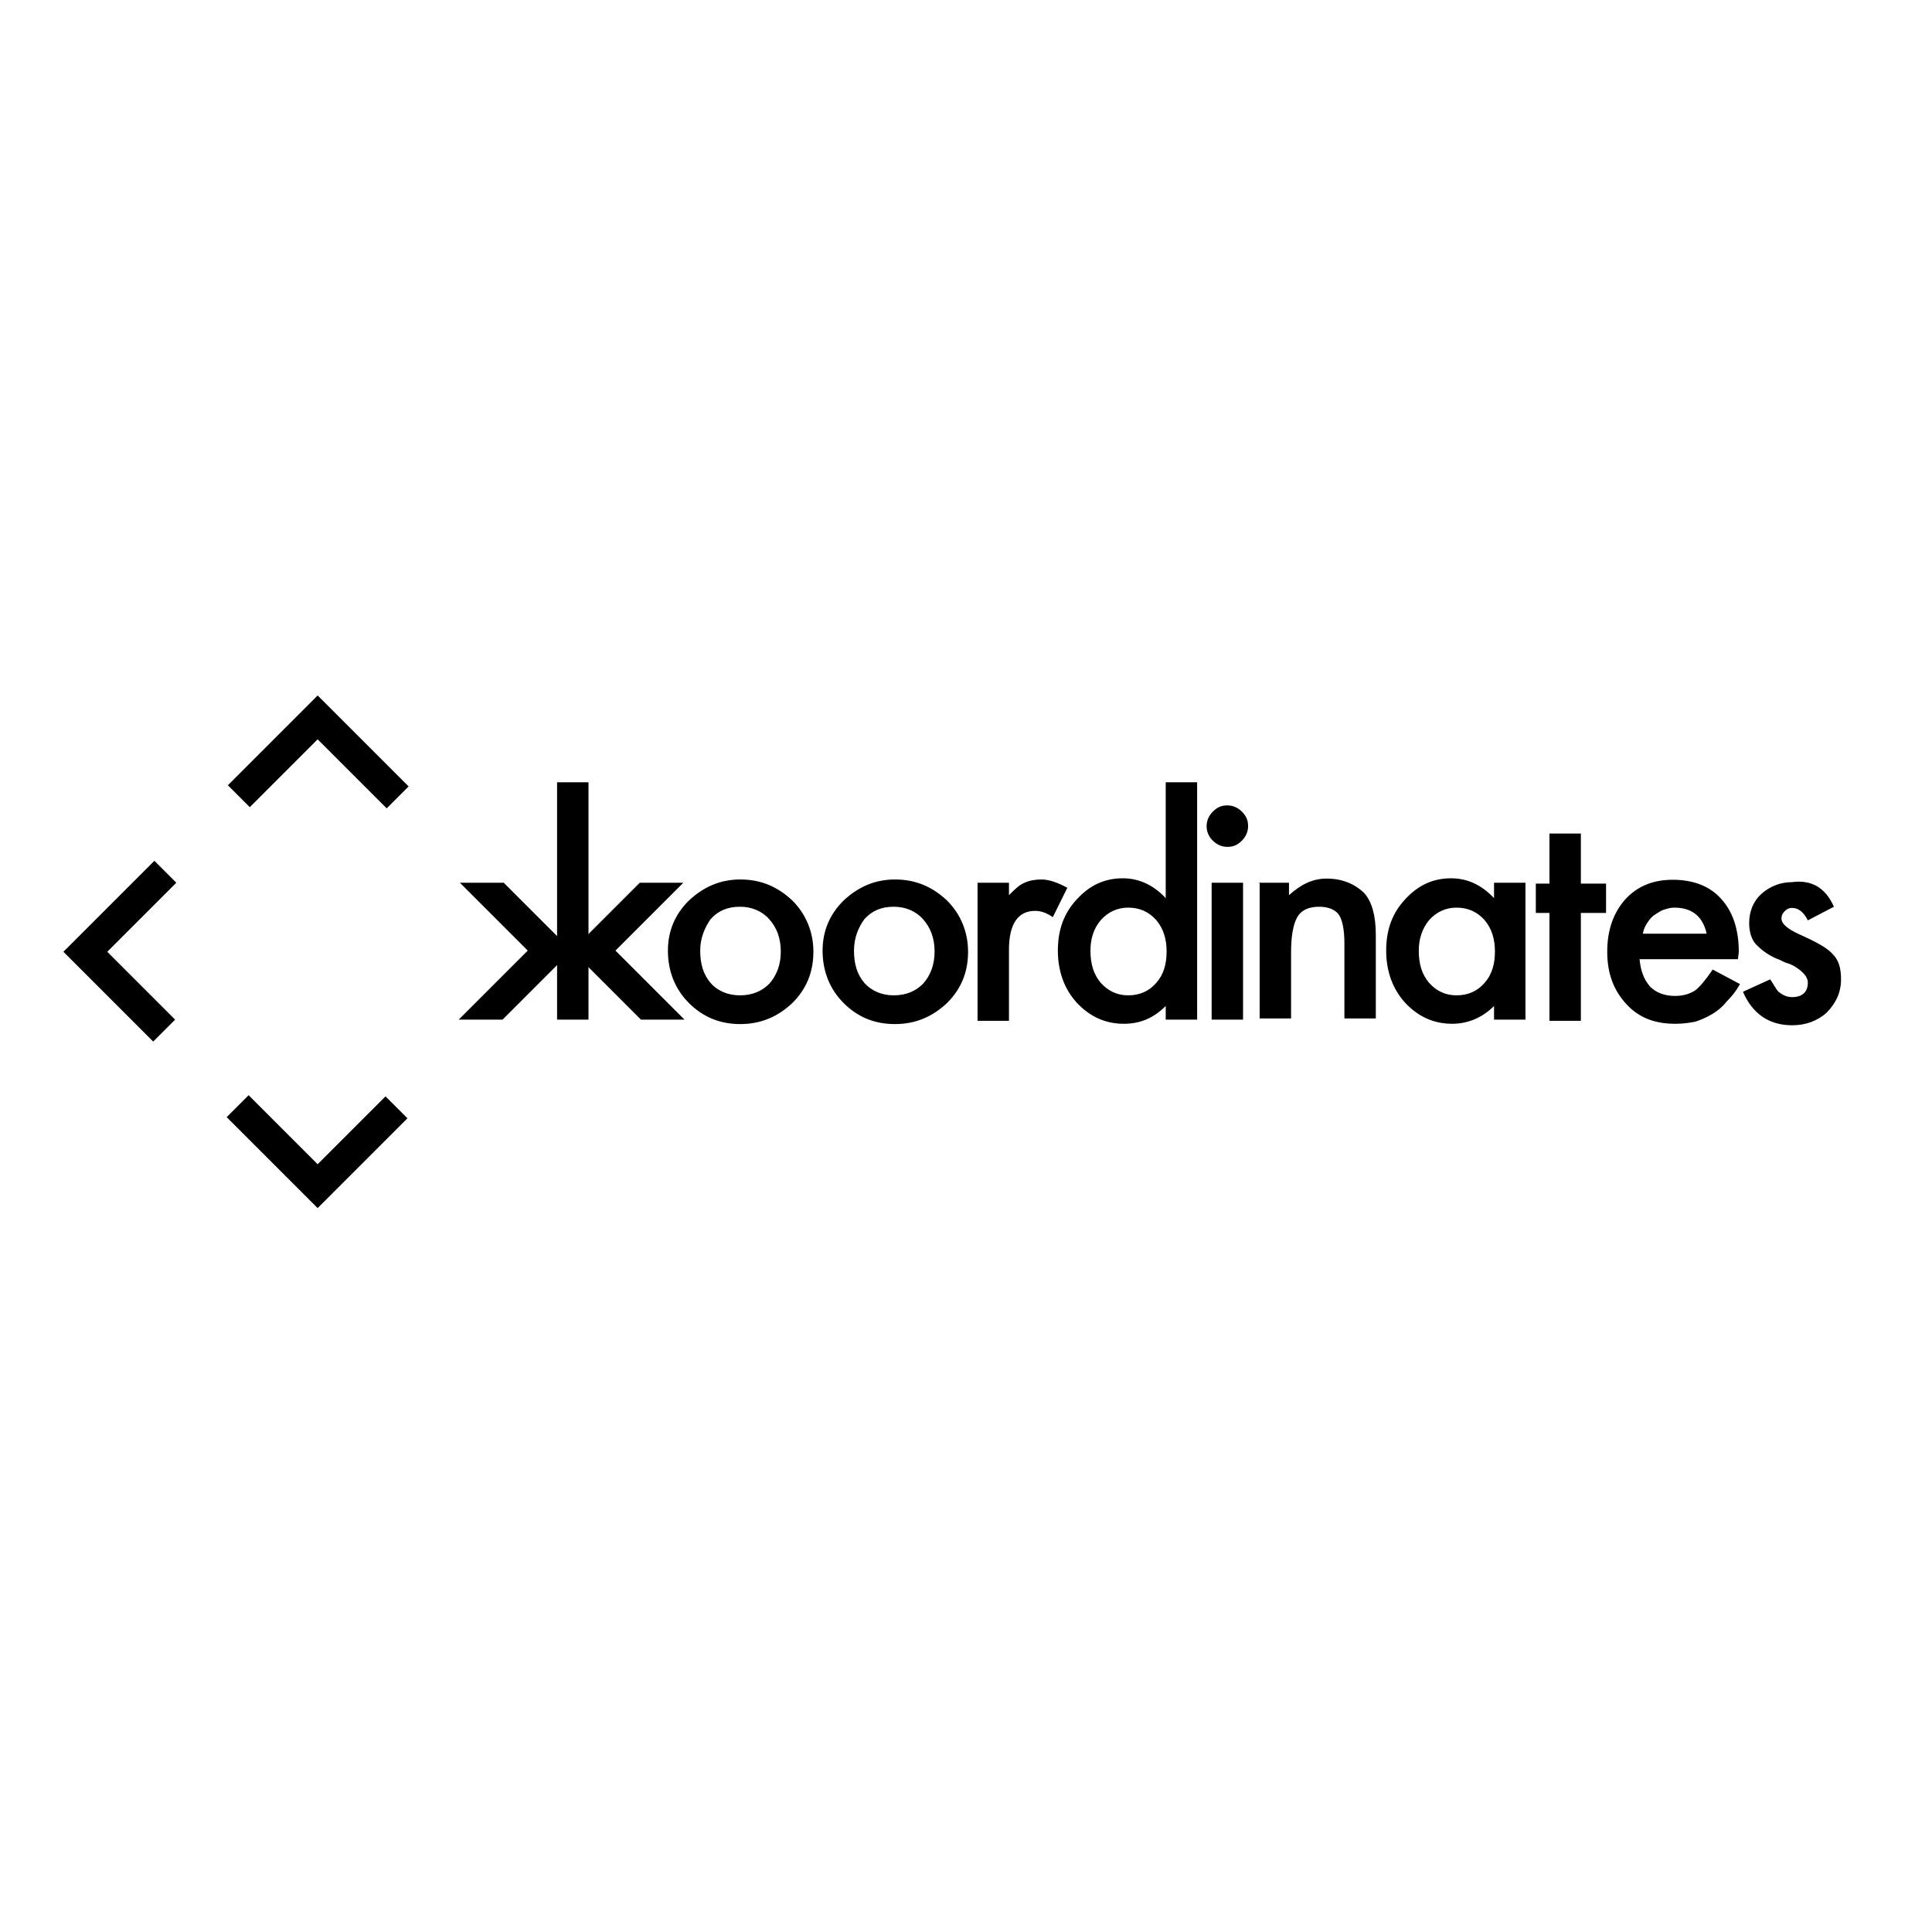
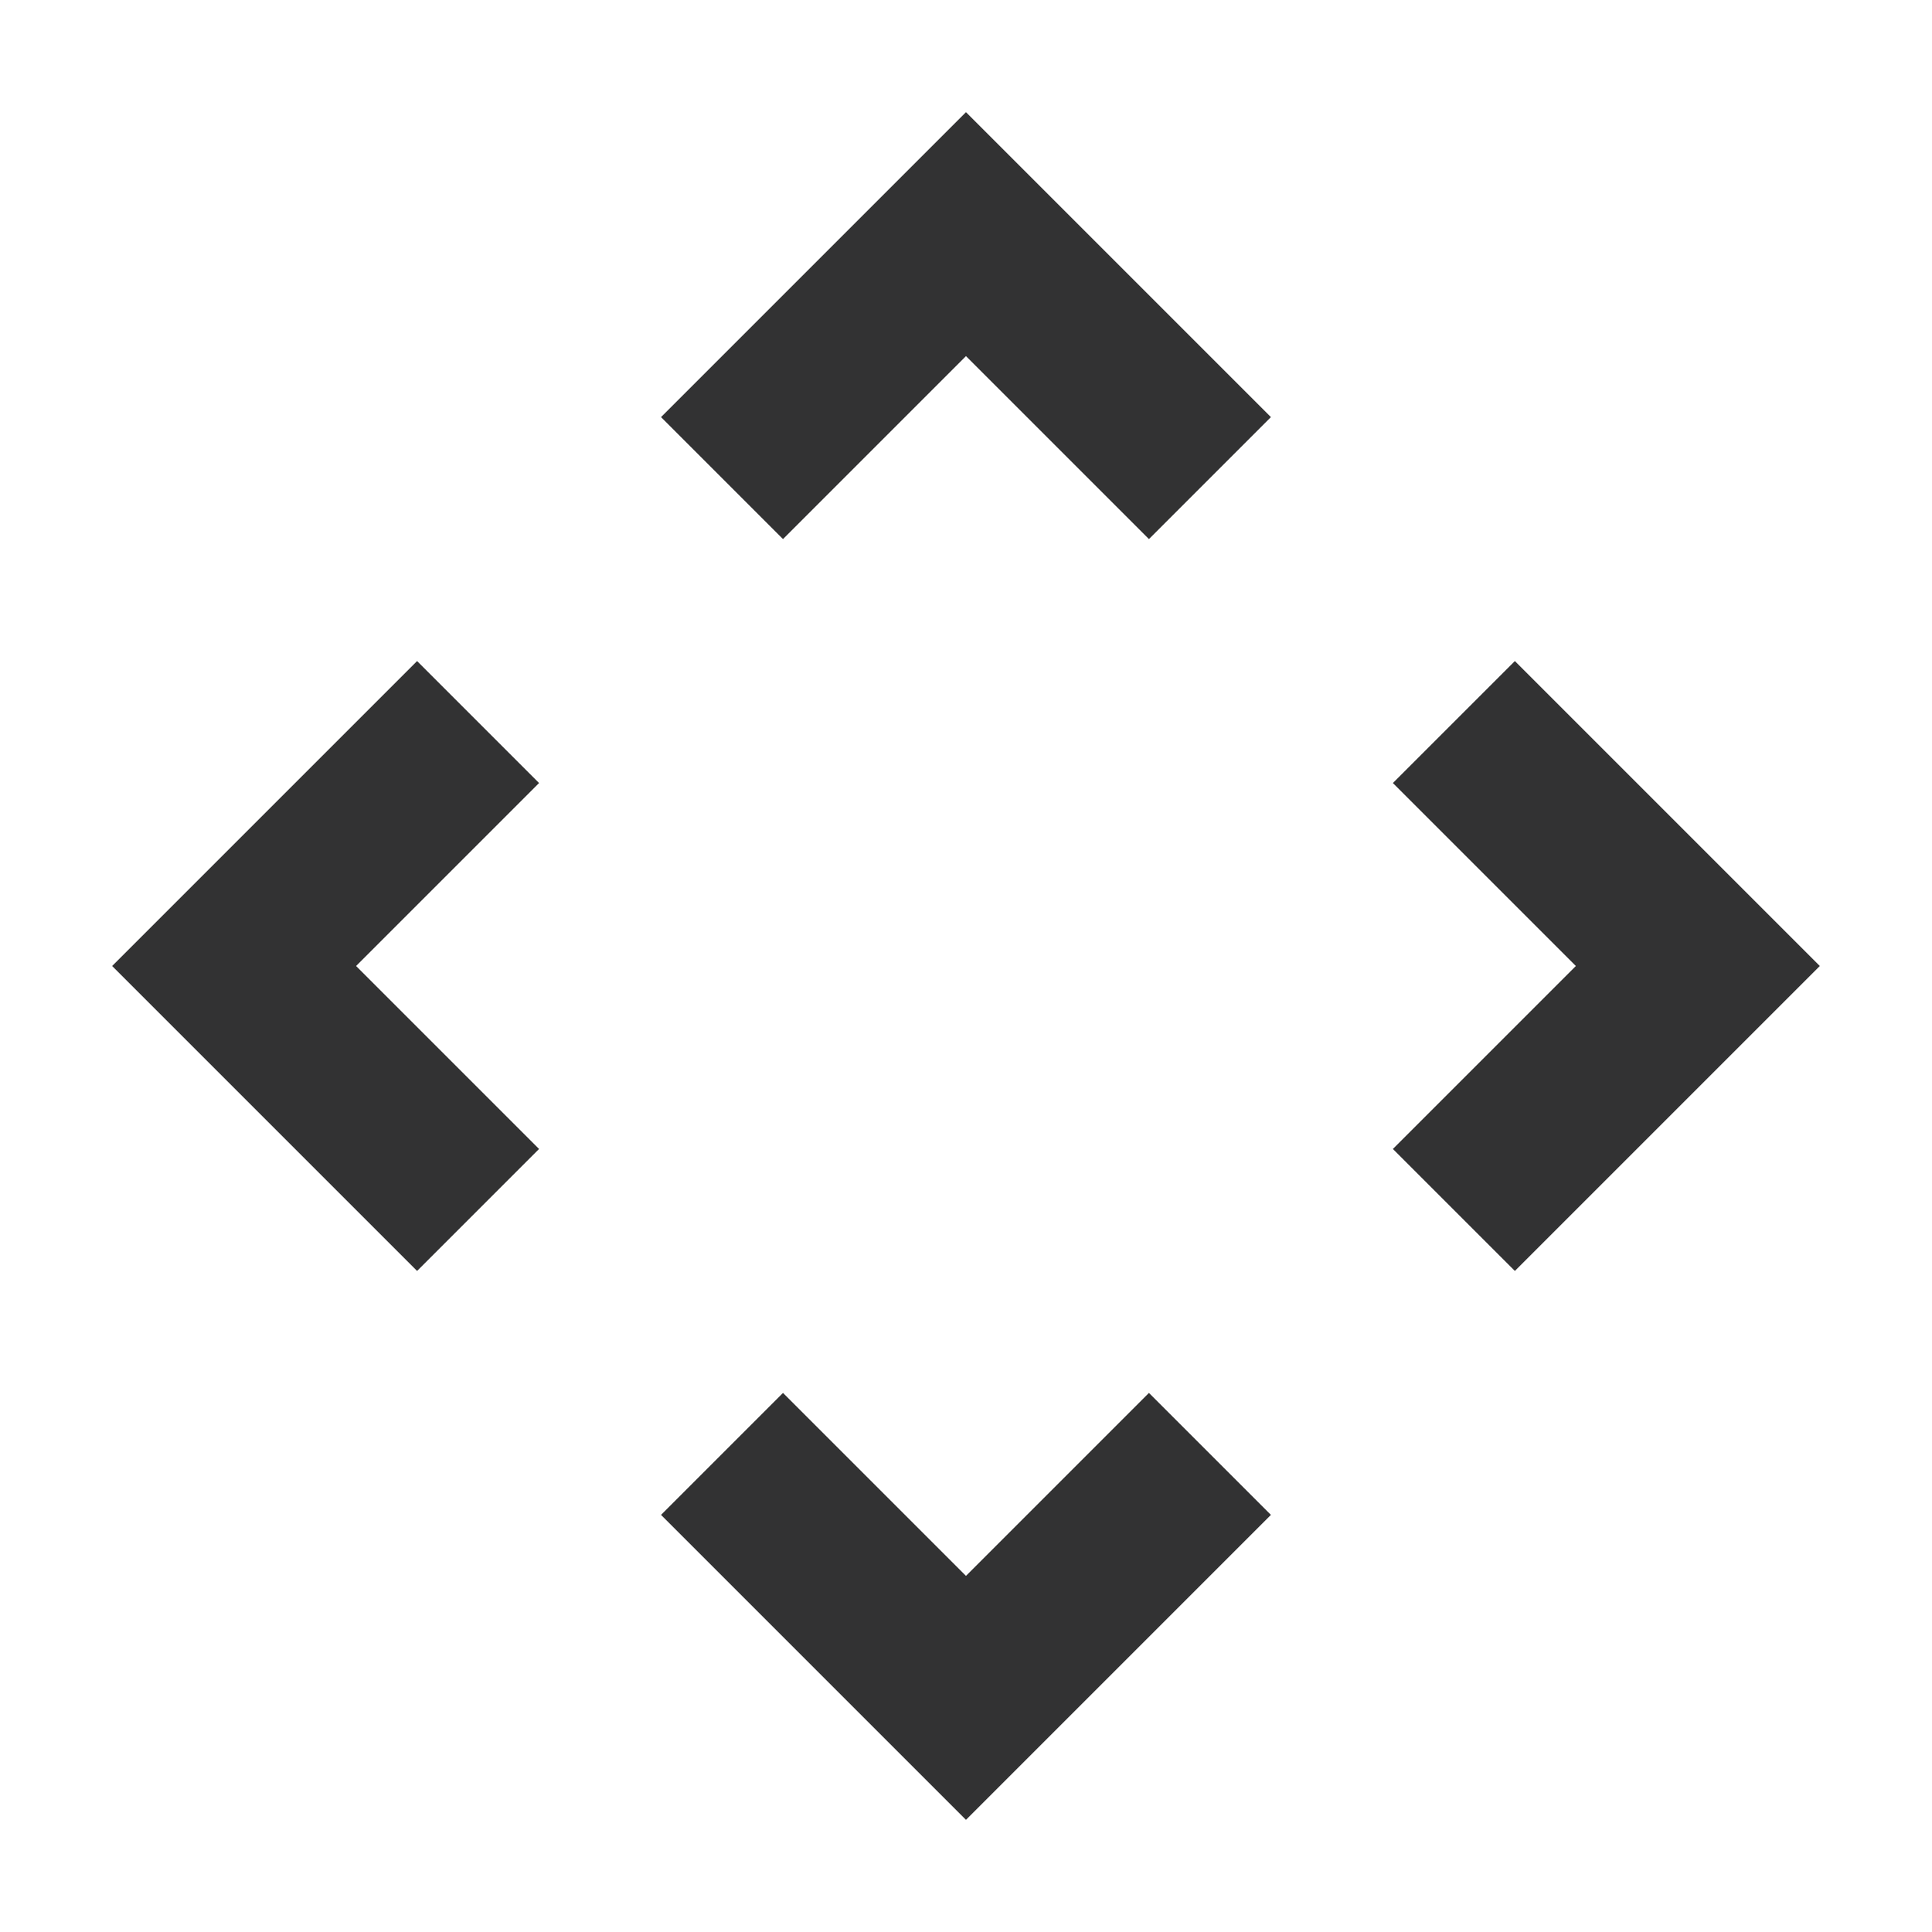
- <svg xmlns="http://www.w3.org/2000/svg" version="1.1" id="layer" x="0px" y="0px" viewBox="0 0 652 652" style="enable-background:new 0 0 652 652;" xml:space="preserve">
-   <path d="M225.4,320.8c0-6.7,2.5-12.4,7.1-16.9c4.9-4.6,10.6-7.1,17.3-7.1c7.1,0,12.7,2.5,17.6,7.1c4.6,4.6,7.1,10.6,7.1,17.3  c0,7.1-2.5,12.7-7.1,17.3c-4.9,4.6-10.6,7.1-17.6,7.1s-12.7-2.5-17.3-7.1C227.9,333.9,225.4,327.9,225.4,320.8L225.4,320.8z   M236.3,320.8c0,4.6,1.1,8.1,3.5,10.9s6,4.2,9.9,4.2c4.2,0,7.4-1.4,9.9-3.9c2.5-2.8,3.9-6.4,3.9-10.9s-1.4-8.1-3.9-10.9  s-6-4.2-9.9-4.2c-4.2,0-7.4,1.4-9.9,4.2C237.8,313.1,236.3,316.6,236.3,320.8L236.3,320.8z M277.6,320.8c0-6.7,2.5-12.4,7.1-16.9  c4.9-4.6,10.6-7.1,17.3-7.1c7.1,0,12.7,2.5,17.6,7.1c4.6,4.6,7.1,10.6,7.1,17.3c0,7.1-2.5,12.7-7.1,17.3c-4.9,4.6-10.6,7.1-17.6,7.1  c-7.1,0-12.7-2.5-17.3-7.1C280.1,333.9,277.6,327.9,277.6,320.8L277.6,320.8z M288.2,320.8c0,4.6,1.1,8.1,3.5,10.9  c2.5,2.8,6,4.2,9.9,4.2c4.2,0,7.4-1.4,9.9-3.9c2.5-2.8,3.9-6.4,3.9-10.9s-1.4-8.1-3.9-10.9c-2.5-2.8-6-4.2-9.9-4.2  c-4.2,0-7.4,1.4-9.9,4.2C289.6,313.1,288.2,316.6,288.2,320.8L288.2,320.8z M329.9,297.9h10.6v4.2c2.1-2.1,3.5-3.5,5.3-4.2  c1.4-0.7,3.5-1.1,5.6-1.1c2.8,0,5.6,1.1,8.8,2.8l-4.9,9.9c-2.1-1.4-3.9-2.1-6-2.1c-5.6,0-8.8,4.2-8.8,13.1v24h-10.6L329.9,297.9   M393.4,264H404v80.1h-10.6v-4.6c-4.2,4.2-8.8,6-14.1,6c-6.4,0-11.6-2.5-15.9-7.1c-4.2-4.6-6.4-10.6-6.4-17.6  c0-7.1,2.1-12.7,6.4-17.3c4.2-4.6,9.2-7.1,15.5-7.1c5.3,0,10.2,2.1,14.5,6.7V264z M368,320.8c0,4.6,1.1,8.1,3.5,10.9  c2.5,2.8,5.6,4.2,9.2,4.2c3.9,0,7.1-1.4,9.5-4.2c2.5-2.8,3.5-6.4,3.5-10.6c0-4.2-1.1-7.8-3.5-10.6c-2.5-2.8-5.6-4.2-9.5-4.2  c-3.5,0-6.7,1.4-9.2,4.2C369,313.4,368,317,368,320.8z M407.2,278.8c0-1.8,0.7-3.5,2.1-4.9c1.4-1.4,2.8-2.1,4.9-2.1  c1.8,0,3.5,0.7,4.9,2.1c1.4,1.4,2.1,2.8,2.1,4.9c0,1.8-0.7,3.5-2.1,4.9c-1.4,1.4-2.8,2.1-4.9,2.1c-1.8,0-3.5-0.7-4.9-2.1  C407.9,282.4,407.2,280.6,407.2,278.8z M408.9,297.9h10.6v46.2h-10.6V297.9z M424.5,297.9H435v4.2c3.9-3.5,7.8-5.6,12.7-5.6  c5.3,0,9.5,1.8,12.7,4.9c2.5,2.8,3.9,7.4,3.9,14.1v28.2h-10.6v-25.4c0-4.6-0.7-7.8-1.8-9.5s-3.5-2.8-6.7-2.8c-3.5,0-6,1.1-7.4,3.5  c-1.4,2.5-2.1,6.4-2.1,12v22.2h-10.6v-45.9 M504.2,297.9h10.6v46.2h-10.6v-4.6c-4.2,4.2-9.2,6-14.1,6c-6.4,0-11.6-2.5-15.9-7.1  c-4.2-4.6-6.4-10.6-6.4-17.6c0-7.1,2.1-12.7,6.4-17.3c4.2-4.6,9.2-7.1,15.5-7.1c5.3,0,10.2,2.1,14.5,6.7V297.9z M478.8,320.8  c0,4.6,1.1,8.1,3.5,10.9c2.5,2.8,5.6,4.2,9.2,4.2c3.9,0,7.1-1.4,9.5-4.2c2.5-2.8,3.5-6.4,3.5-10.6c0-4.2-1.1-7.8-3.5-10.6  c-2.5-2.8-5.6-4.2-9.5-4.2c-3.5,0-6.7,1.4-9.2,4.2C479.9,313.4,478.8,317,478.8,320.8z M533.5,308.1v36.4h-10.6v-36.4h-4.6v-9.9h4.6  v-16.9h10.6v16.9h8.5v9.9H533.5 M586.5,323.7h-33.2c0.4,3.9,1.4,6.7,3.5,9.2c2.1,2.1,4.9,3.2,8.5,3.2c2.8,0,4.9-0.7,6.7-1.8  c1.8-1.4,3.5-3.5,6-7.1l9.2,4.9c-1.4,2.5-2.8,4.2-4.6,6c-1.4,1.8-3.2,3.2-4.9,4.2s-3.5,1.8-5.6,2.5c-2.1,0.4-4.2,0.7-6.7,0.7  c-7.1,0-12.4-2.1-16.6-6.7c-4.2-4.6-6.4-10.2-6.4-17.6s2.1-13.1,6-17.6c4.2-4.6,9.5-6.7,16.2-6.7s12.4,2.1,16.2,6.4  c3.9,4.2,6,10.2,6,18L586.5,323.7L586.5,323.7z M575.9,314.8c-1.4-5.6-4.9-8.5-10.9-8.5c-1.4,0-2.5,0.4-3.5,0.7s-2.1,1.1-3.2,1.8  c-1.1,0.7-1.8,1.8-2.5,2.8c-0.7,1.1-1.1,2.1-1.4,3.5h21.5L575.9,314.8L575.9,314.8z M618.9,306l-8.8,4.6c-1.4-2.8-3.2-4.2-5.3-4.2  c-1.1,0-1.8,0.4-2.5,1.1c-0.7,0.7-1.1,1.4-1.1,2.5c0,1.8,2.1,3.5,6,5.3c5.6,2.5,9.5,4.6,11.3,6.7c2.1,2.1,2.8,4.9,2.8,8.5  c0,4.6-1.8,8.1-4.9,11.3c-3.2,2.8-7.1,4.2-11.6,4.2c-7.8,0-13.4-3.9-16.6-11.3l9.2-4.2c1.4,2.1,2.1,3.5,2.8,4.2  c1.4,1.1,2.8,1.8,4.6,1.8c3.5,0,5.3-1.8,5.3-4.9c0-1.8-1.4-3.5-4.2-5.3c-1.1-0.7-2.1-1.1-3.2-1.4c-1.1-0.4-2.1-1.1-3.2-1.4  c-3.2-1.4-5.3-3.2-6.7-4.6c-1.8-1.8-2.5-4.6-2.5-7.4c0-3.9,1.4-7.4,4.2-9.9s6.4-3.9,10.2-3.9C611.5,296.8,616.1,299.7,618.9,306   M188,264h10.6v80.1H188V264z" />
-   <path d="M170,297.9l22.9,22.9l-23.3,23.3h-14.8l23.3-23.3l-22.9-22.9H170 M215.9,297.9l-22.9,22.9l23.3,23.3H231l-23.3-23.3  l22.9-22.9H215.9 M107.2,234.7l30.7,30.7l-7.4,7.4l-23.3-23.3l-22.9,22.9l-7.4-7.4L107.2,234.7 M21.4,321.2l30.7-30.7l7.4,7.4  l-23.3,23.3l22.9,22.9l-7.4,7.4L21.4,321.2 M107.2,407.7L76.5,377l7.4-7.4l23.3,23.3l22.9-22.9l7.4,7.4L107.2,407.7" />
+ <svg xmlns="http://www.w3.org/2000/svg" width="128" height="128" viewBox="0 0 128 128" fill="none">
+   <path d="M51.876 92.284L63.998 104.406L76.12 92.284L84.201 100.365L63.998 120.569L43.795 100.365L51.876 92.284ZM100.364 43.797L120.567 64L100.364 84.203L92.282 76.122L104.404 64L92.282 51.878L100.364 43.797ZM63.998 7.431L84.201 27.634L76.12 35.716L63.998 23.594L51.876 35.716L43.795 27.634L63.998 7.431ZM27.633 43.797L35.714 51.878L23.592 64L35.714 76.122L27.633 84.203L7.43 64L27.633 43.797Z" fill="#323233" />
</svg>
